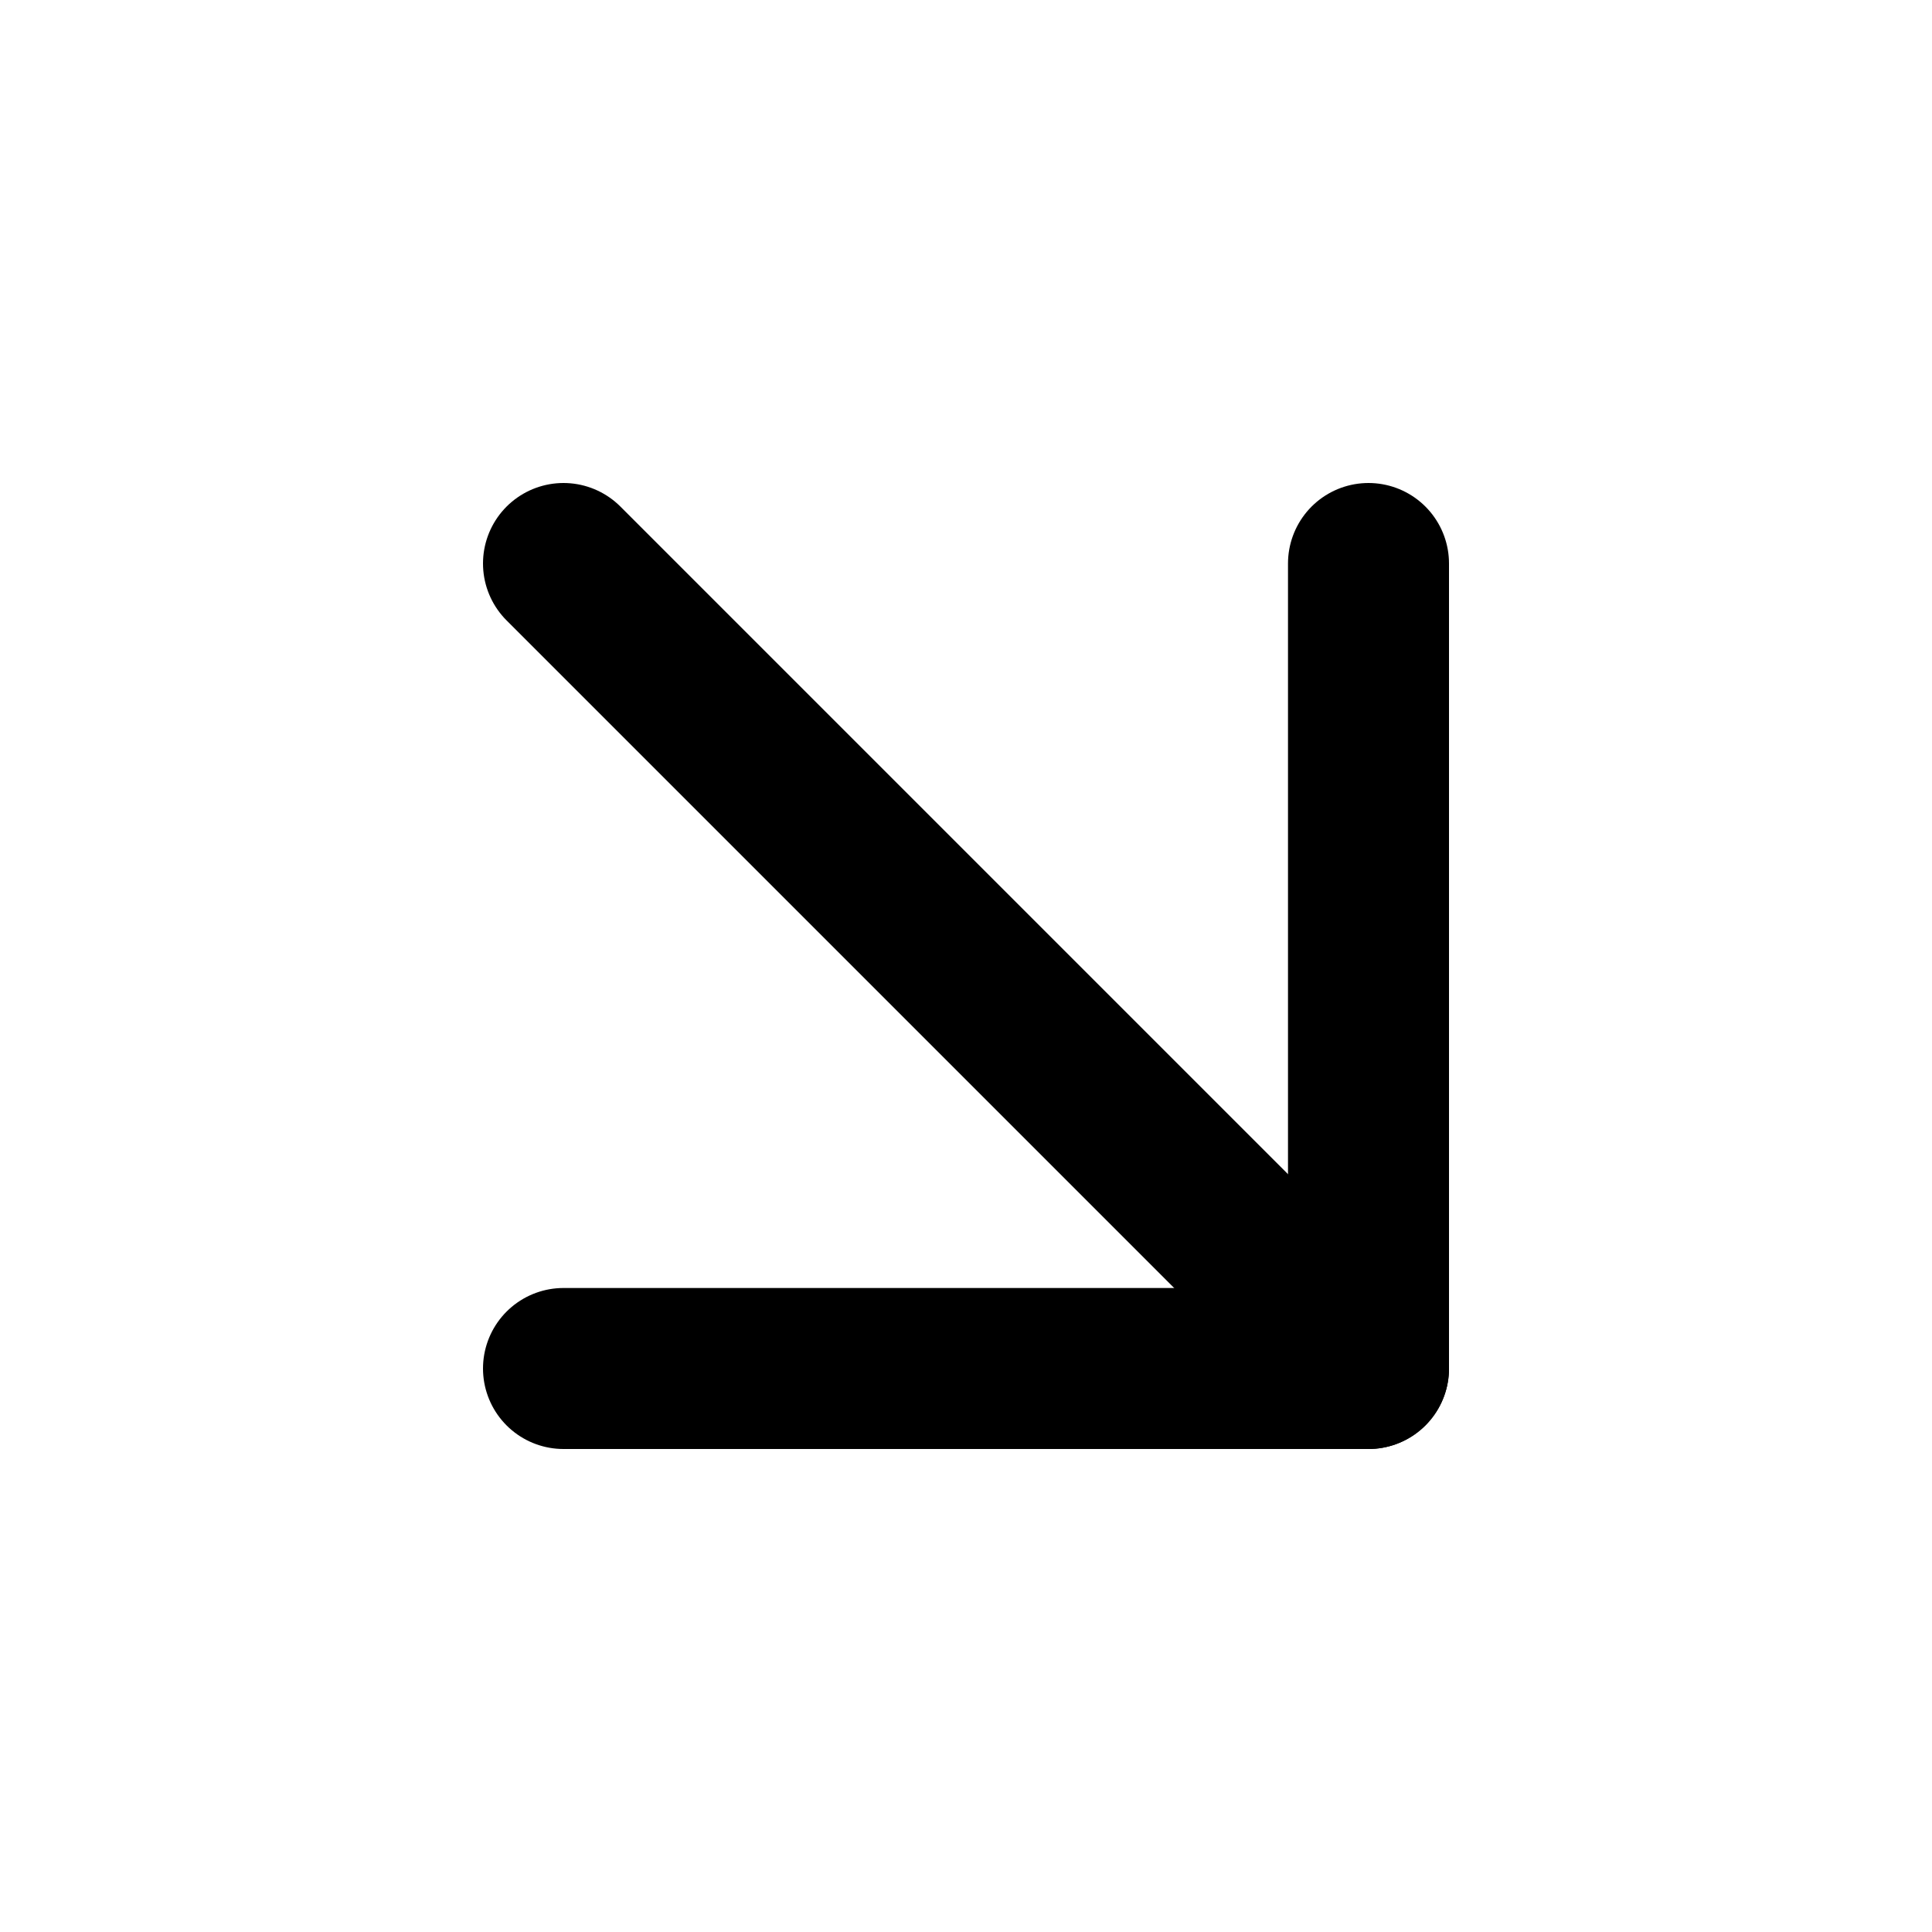
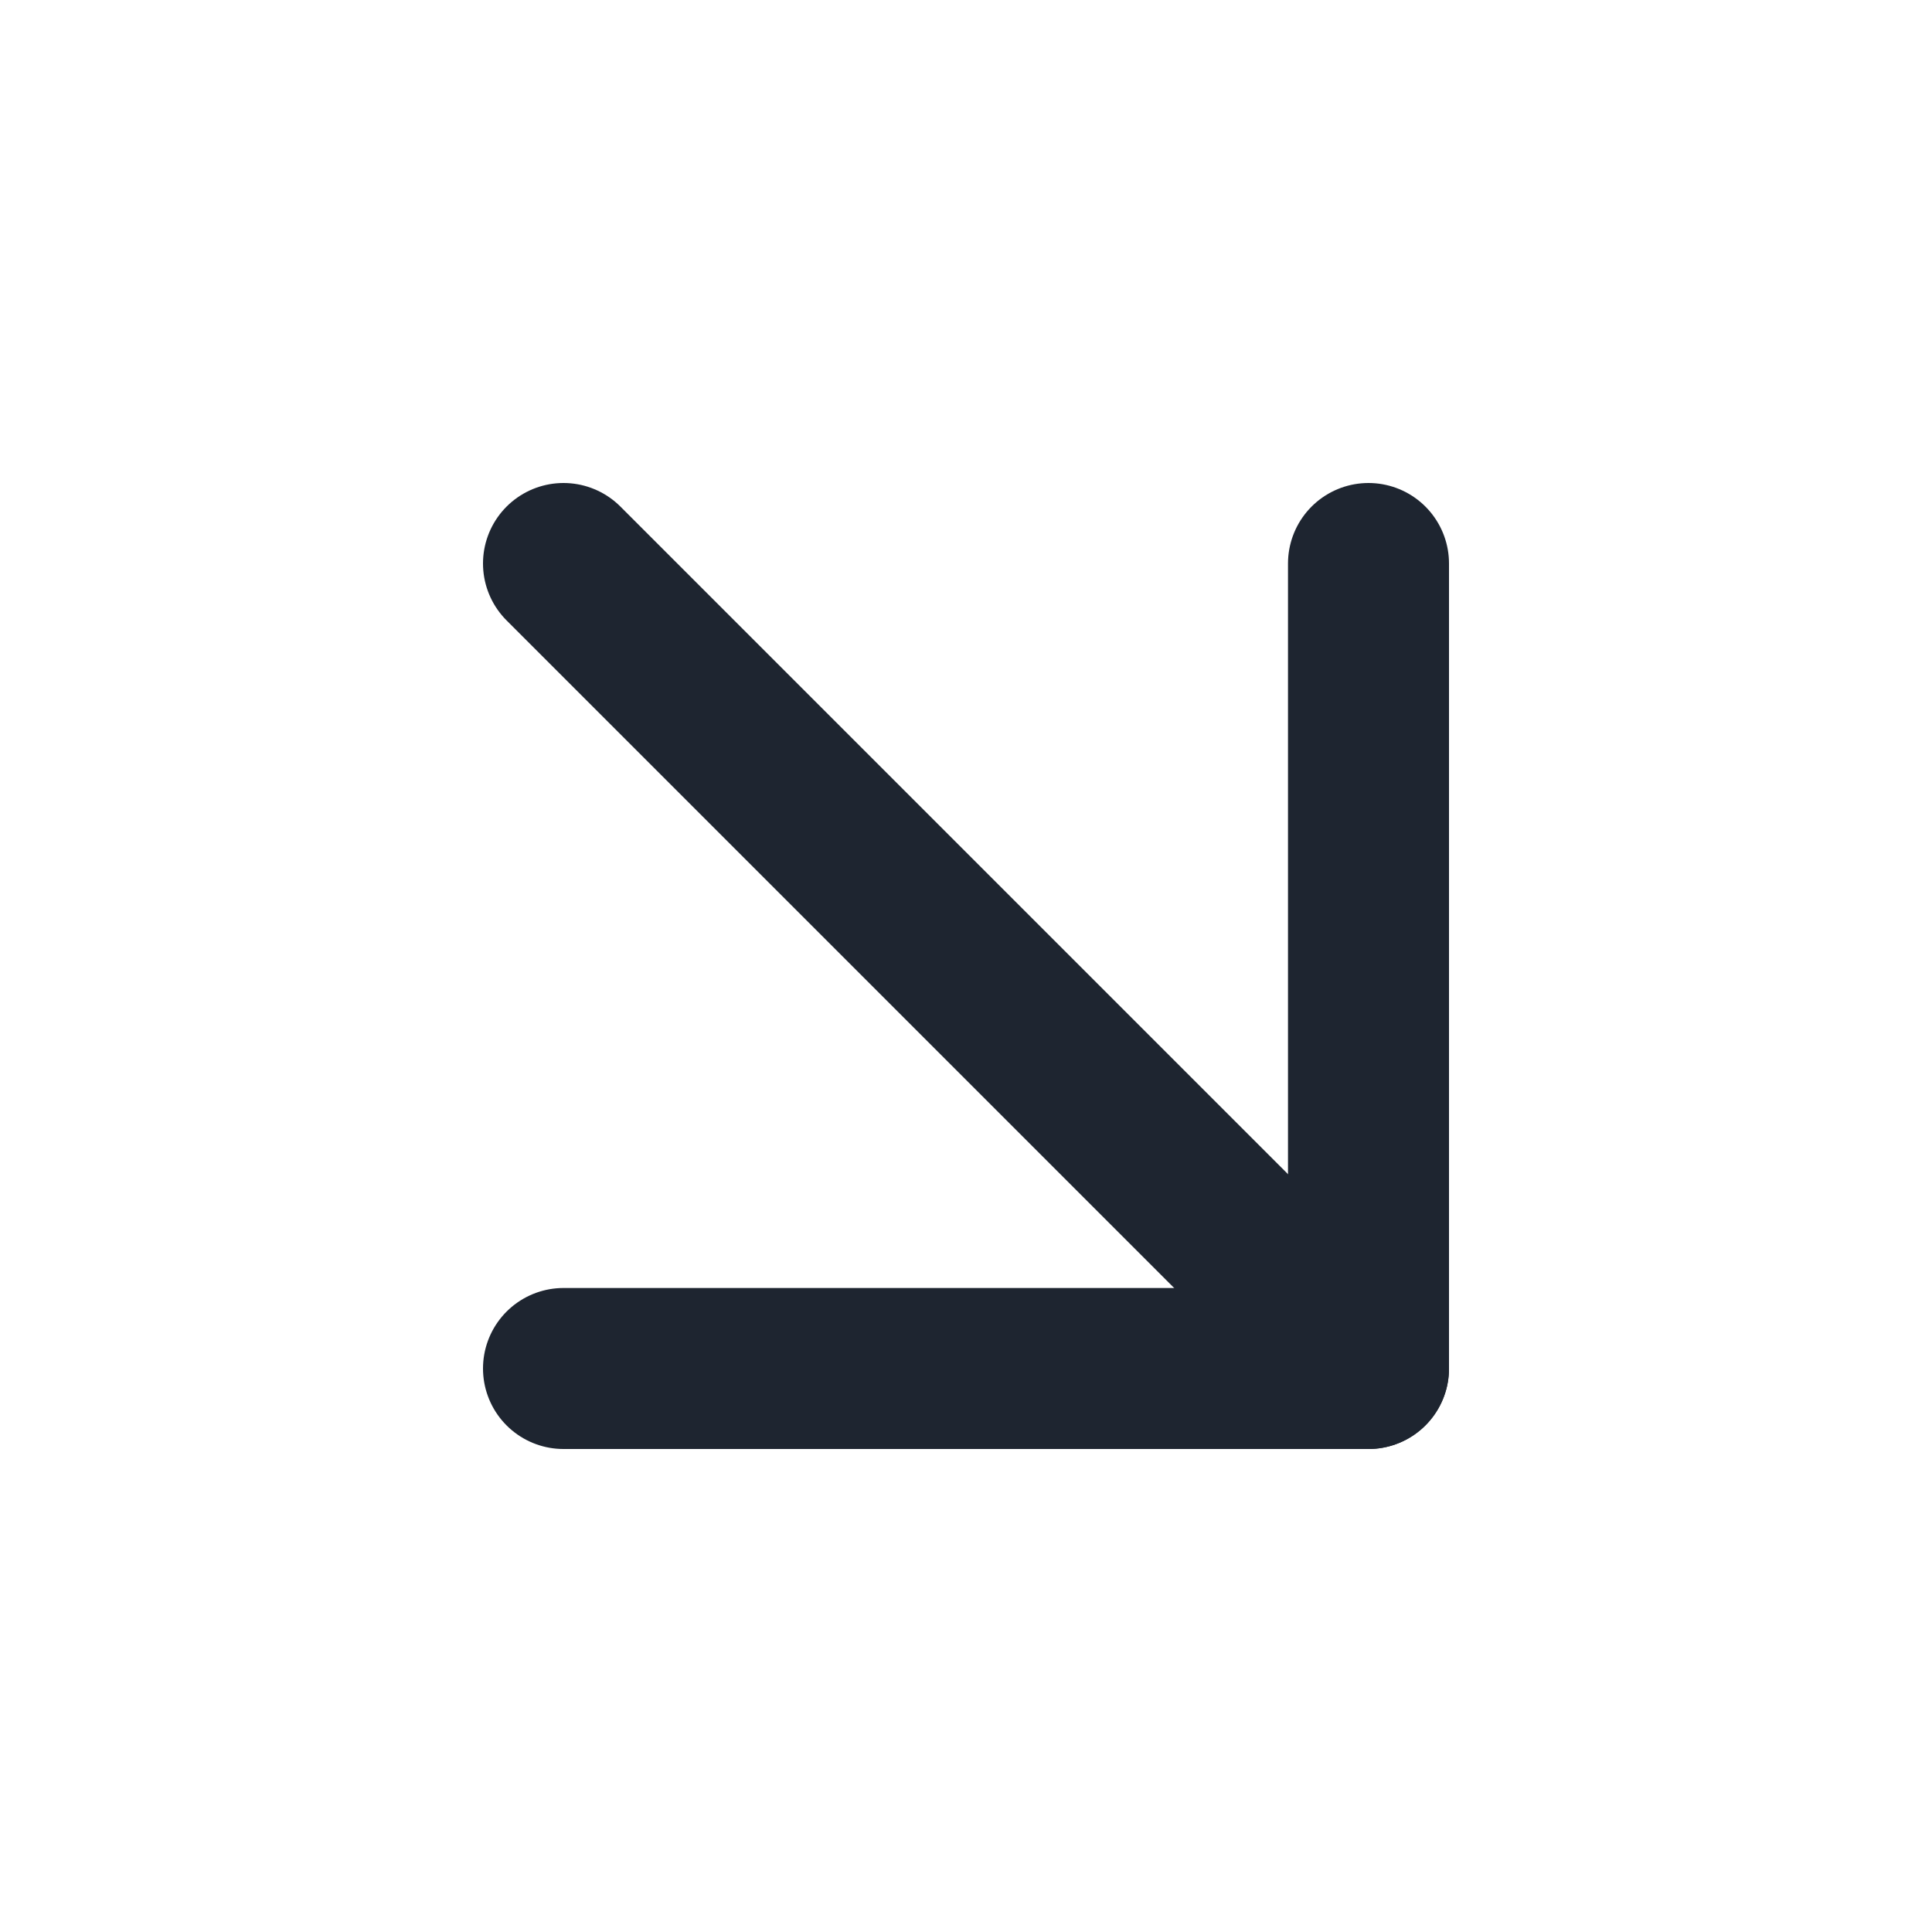
- <svg xmlns="http://www.w3.org/2000/svg" width="24" height="24" viewBox="0 0 24 24" fill="none" stroke="currentColor" stroke-width="2" stroke-linecap="round" stroke-linejoin="round" class="feather feather-arrow-down-right">
+ <svg xmlns="http://www.w3.org/2000/svg" width="24" height="24" viewBox="0 0 24 24" fill="none" stroke="#1e2530" stroke-width="2" stroke-linecap="round" stroke-linejoin="round" class="feather feather-arrow-down-right">
  <line x1="7" y1="7" x2="17" y2="17" />
  <polyline points="17 7 17 17 7 17" />
</svg>
